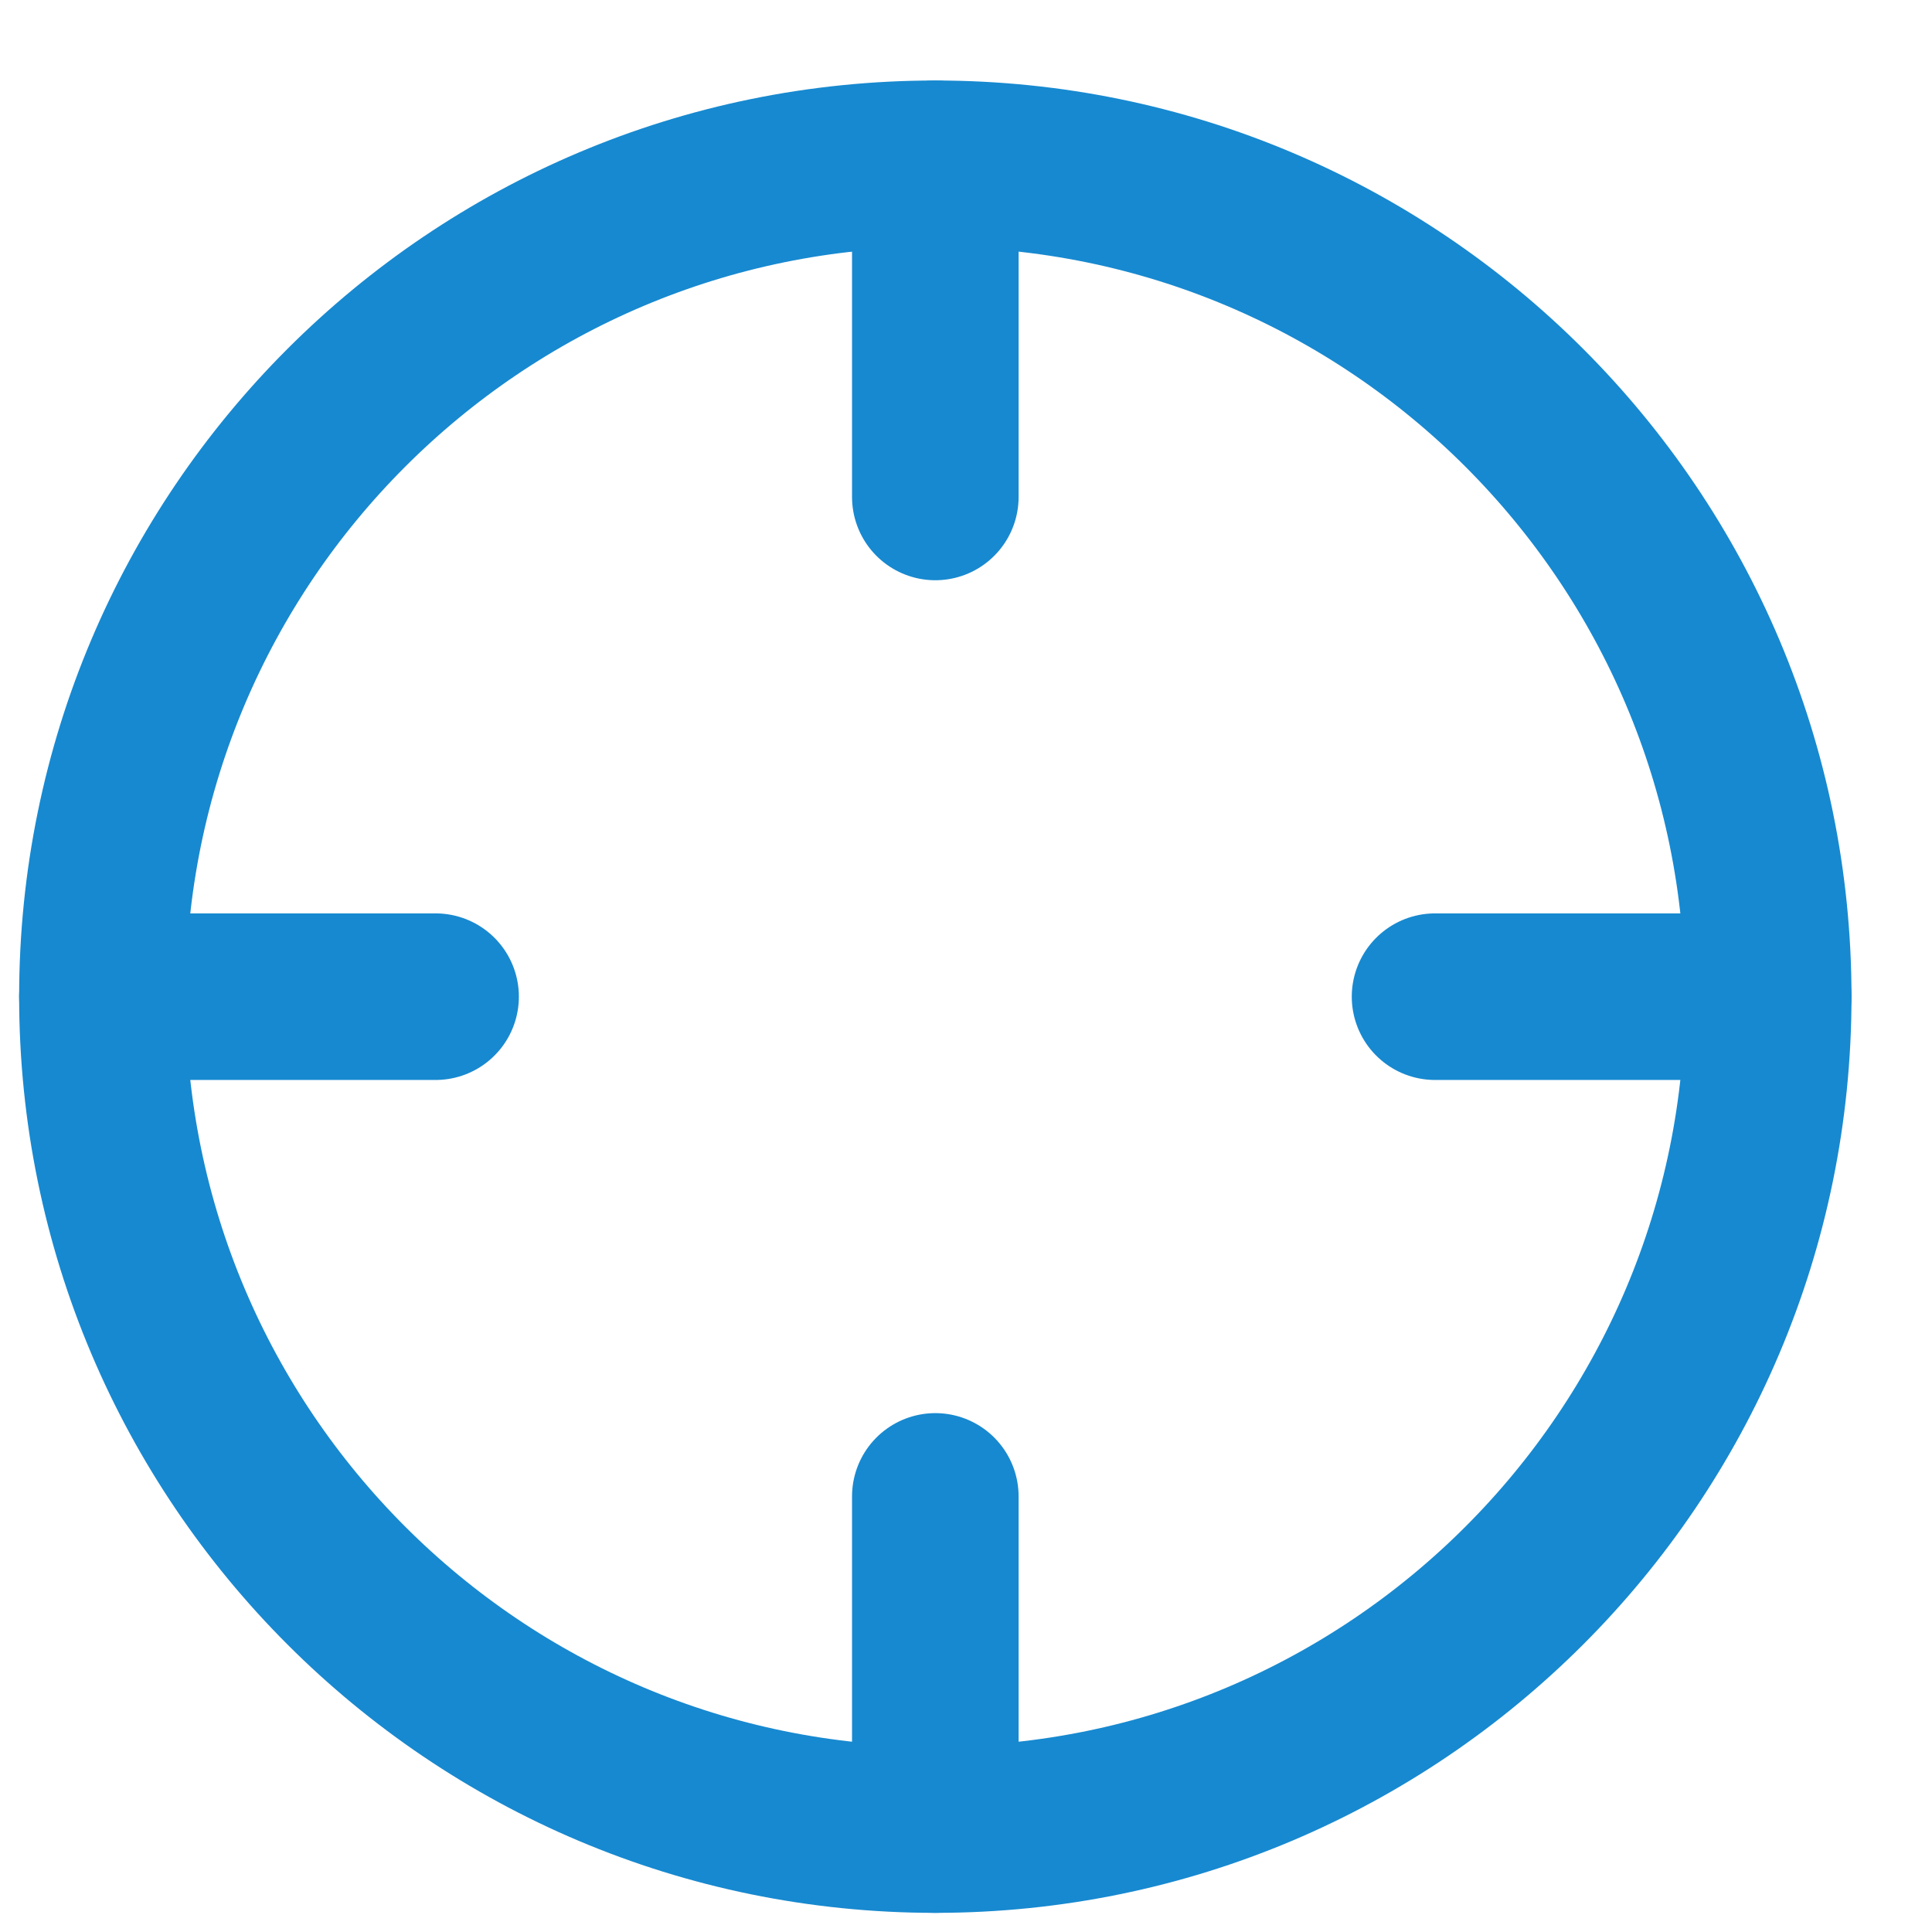
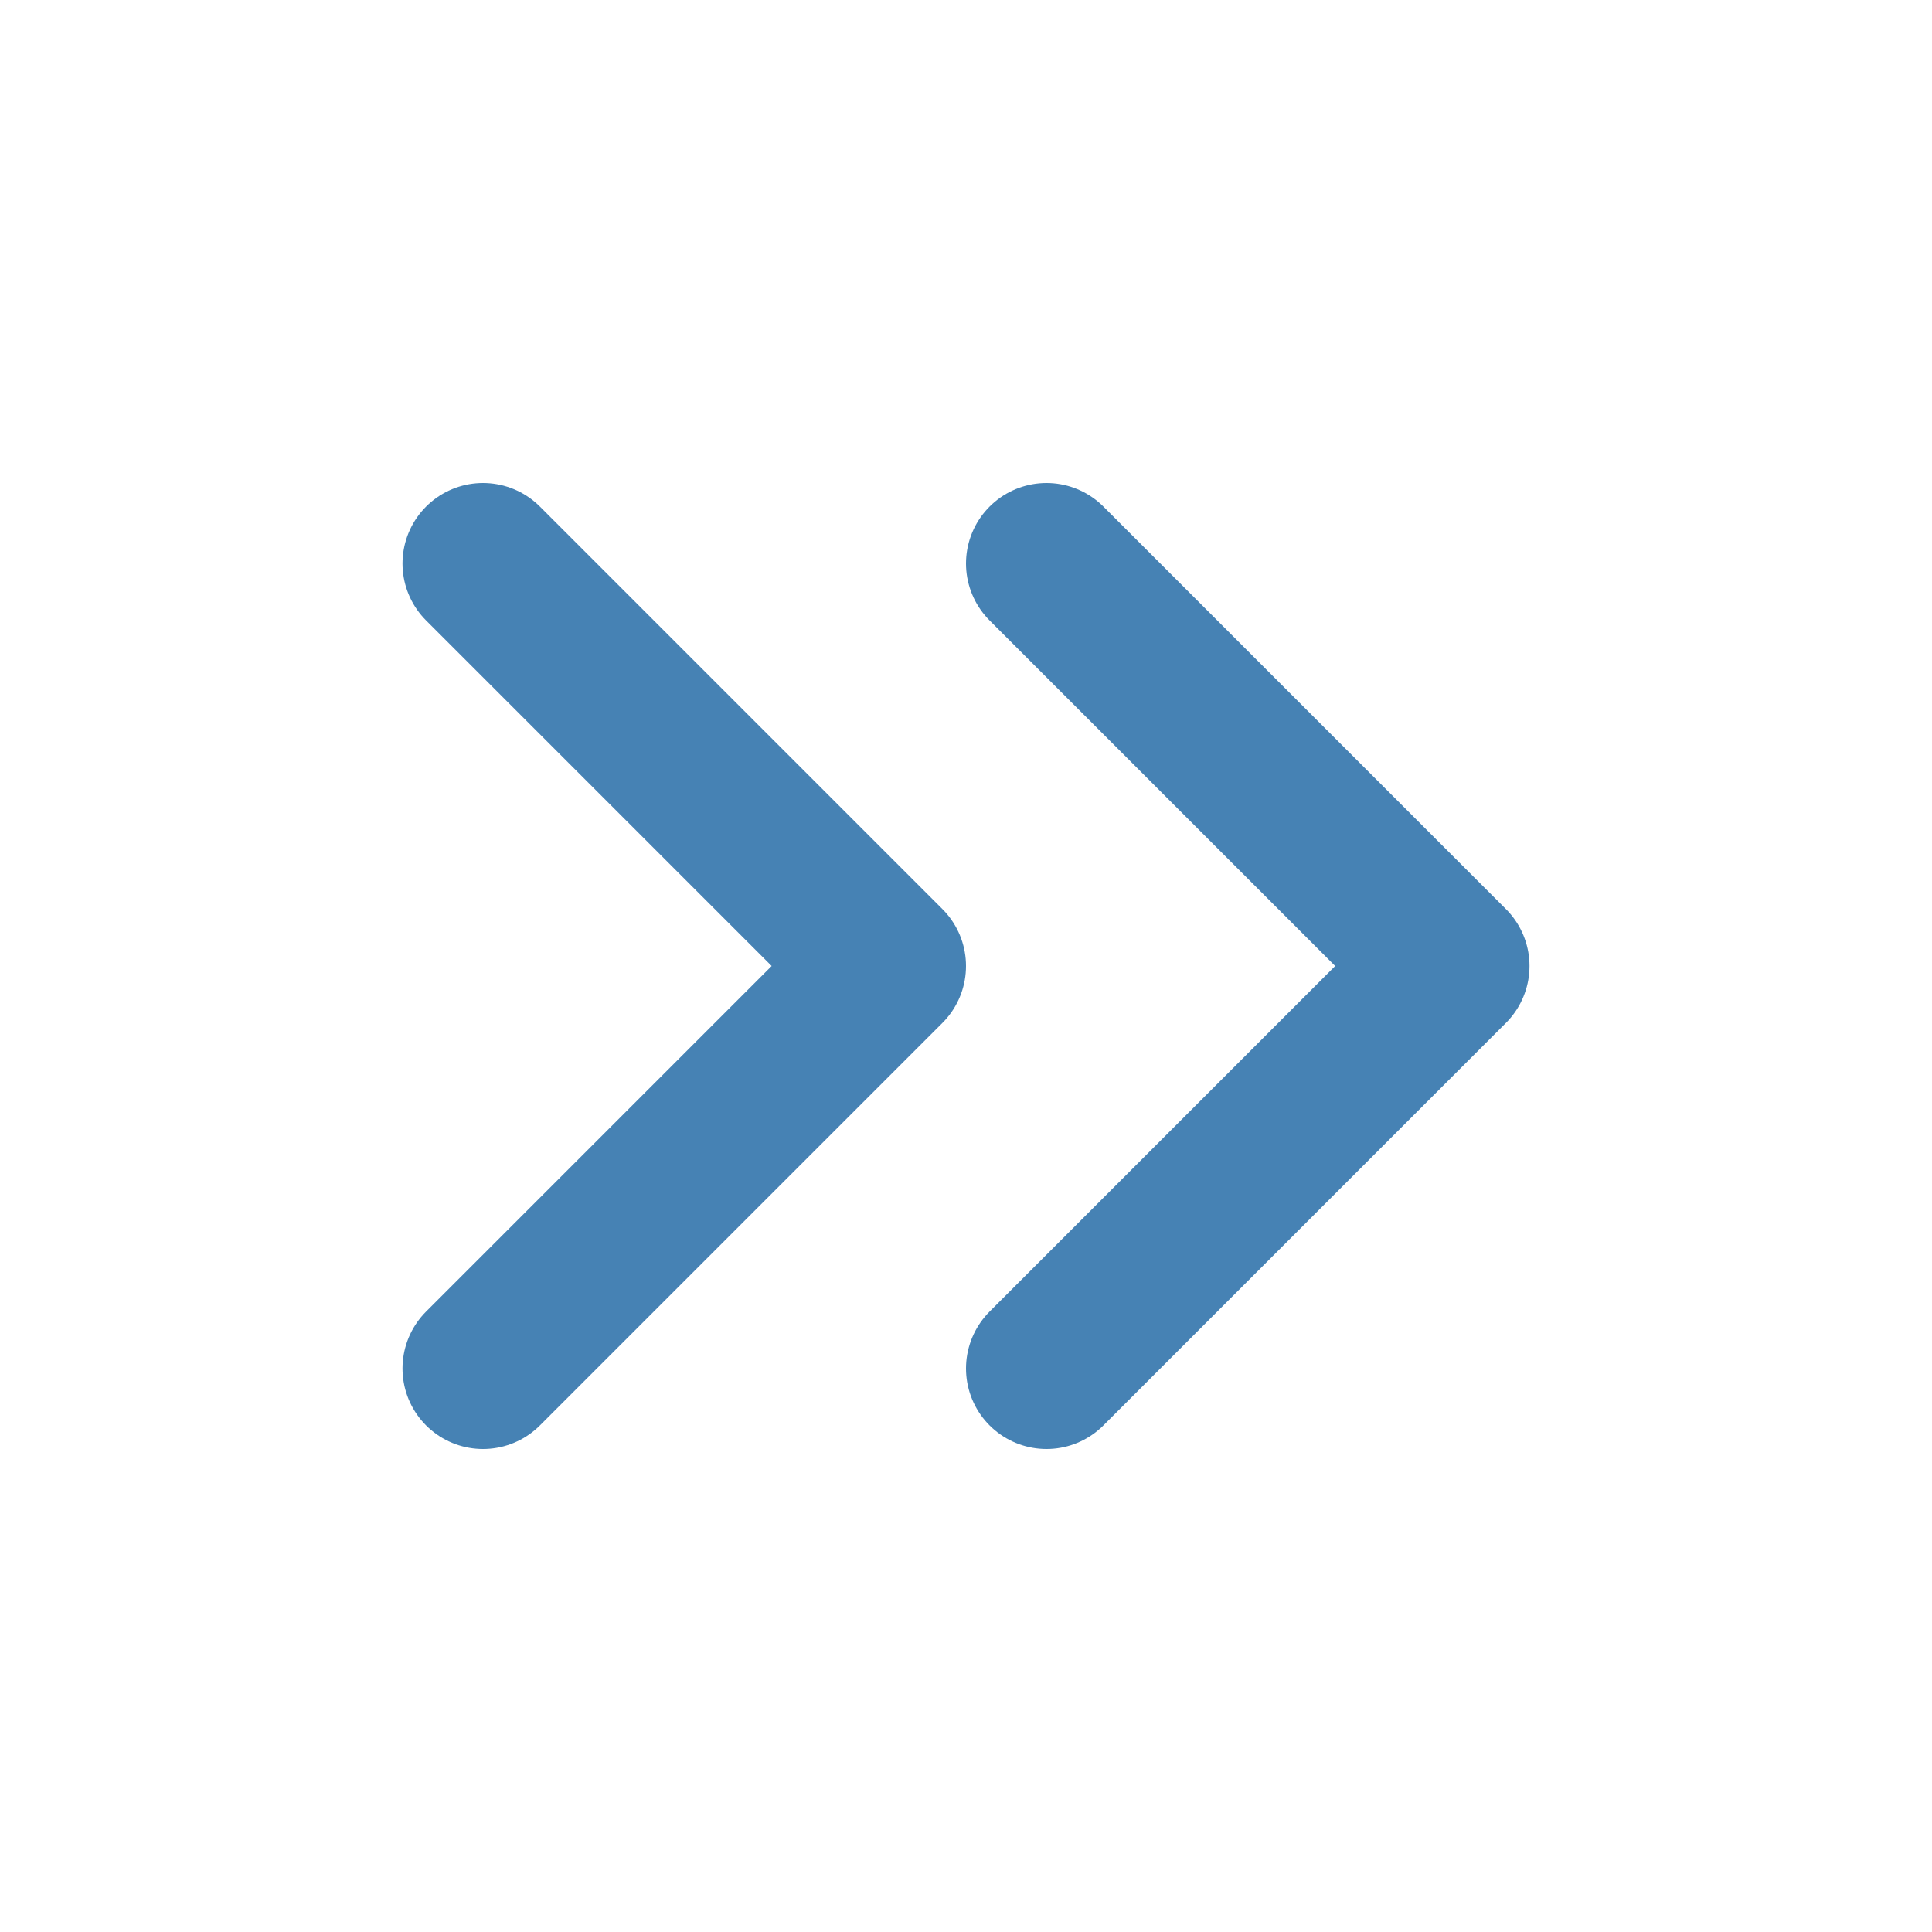
- <svg xmlns="http://www.w3.org/2000/svg" id="svg12" version="1.1" class="feather feather-crosshair" stroke-linejoin="round" stroke-linecap="round" stroke-width="2" stroke="#1789D0" fill="none" viewBox="0 0 24 24" height="48" width="48">
-   <defs id="defs16" />
-   <g transform="matrix(1.034647,0,0,1.034647,-0.7968718,-0.0346466)" id="g25">
-     <circle cx="12" cy="12" r="10" id="circle2" />
-     <line x1="22" y1="12" x2="18" y2="12" id="line4" />
-     <line x1="6" y1="12" x2="2" y2="12" id="line6" />
-     <line x1="12" y1="6" x2="12" y2="2" id="line8" />
-     <line x1="12" y1="22" x2="12" y2="18" id="line10" />
-   </g>
+ <svg xmlns="http://www.w3.org/2000/svg" width="52" height="52" viewBox="0 0 24 24" fill="none" stroke="#4682B4" stroke-width="2" stroke-linecap="round" stroke-linejoin="round" class="feather feather-chevrons-right">
+   <polyline points="13 17 18 12 13 7" />
+   <polyline points="6 17 11 12 6 7" />
</svg>
